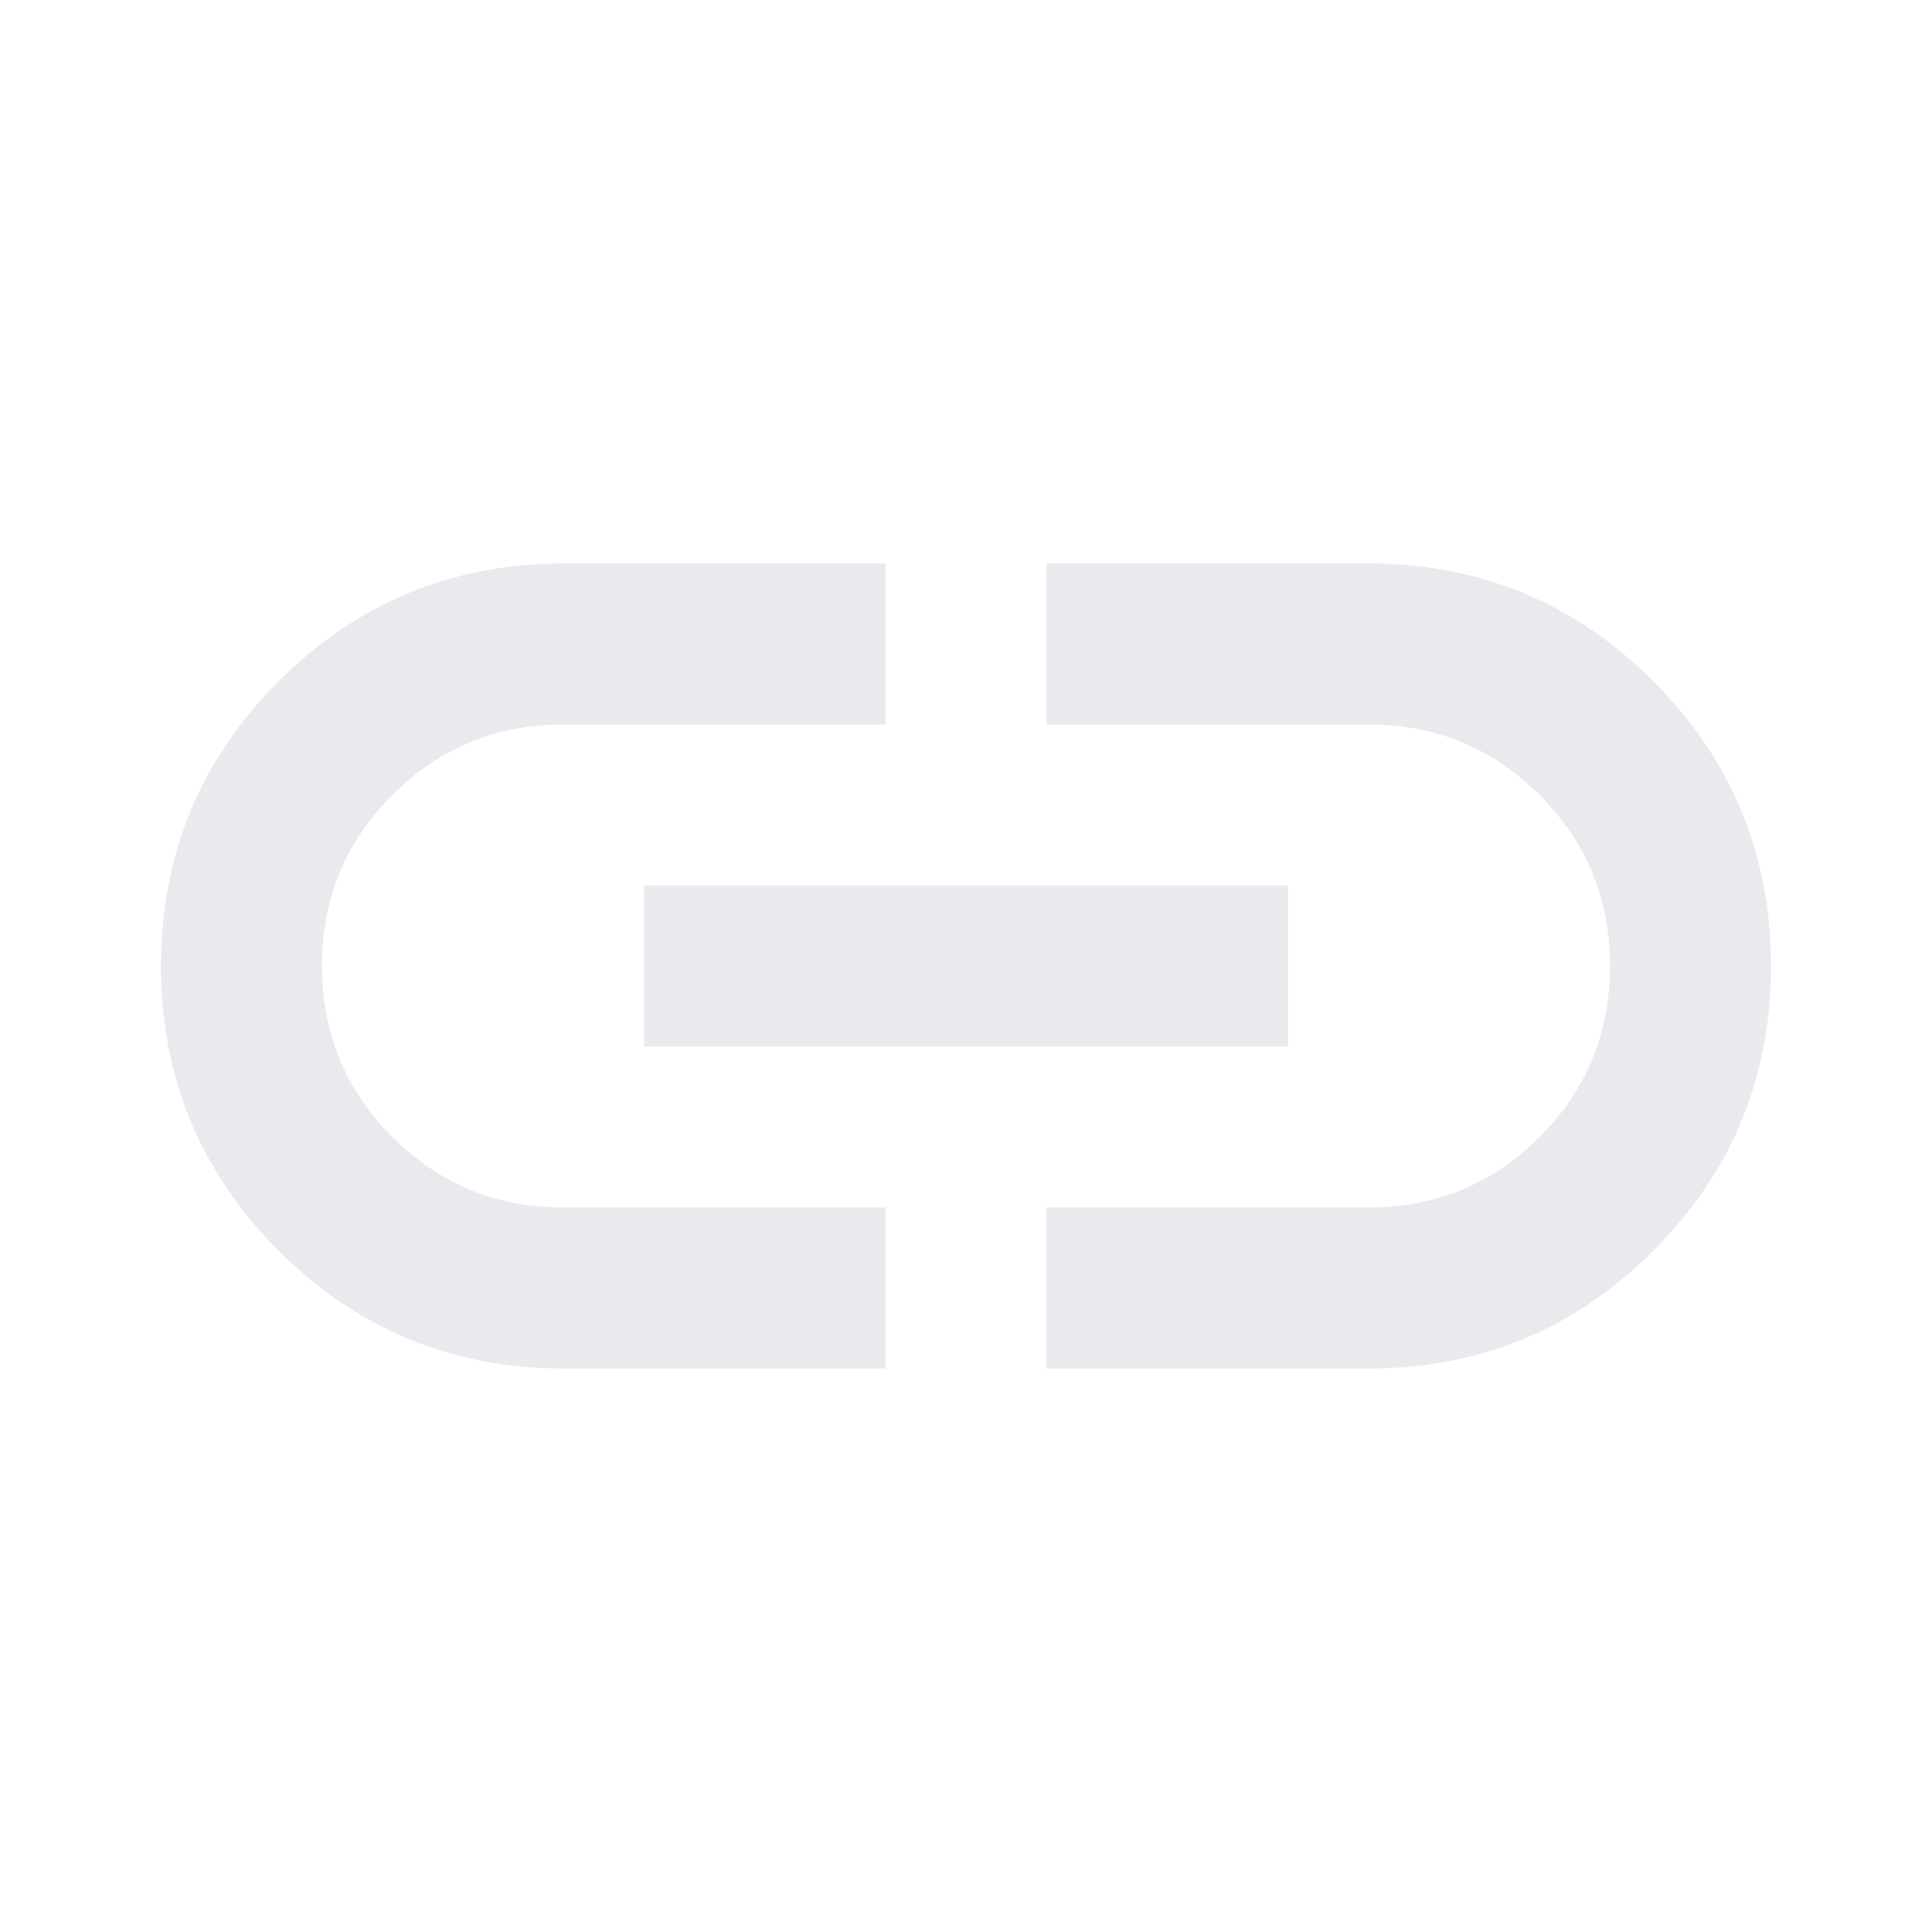
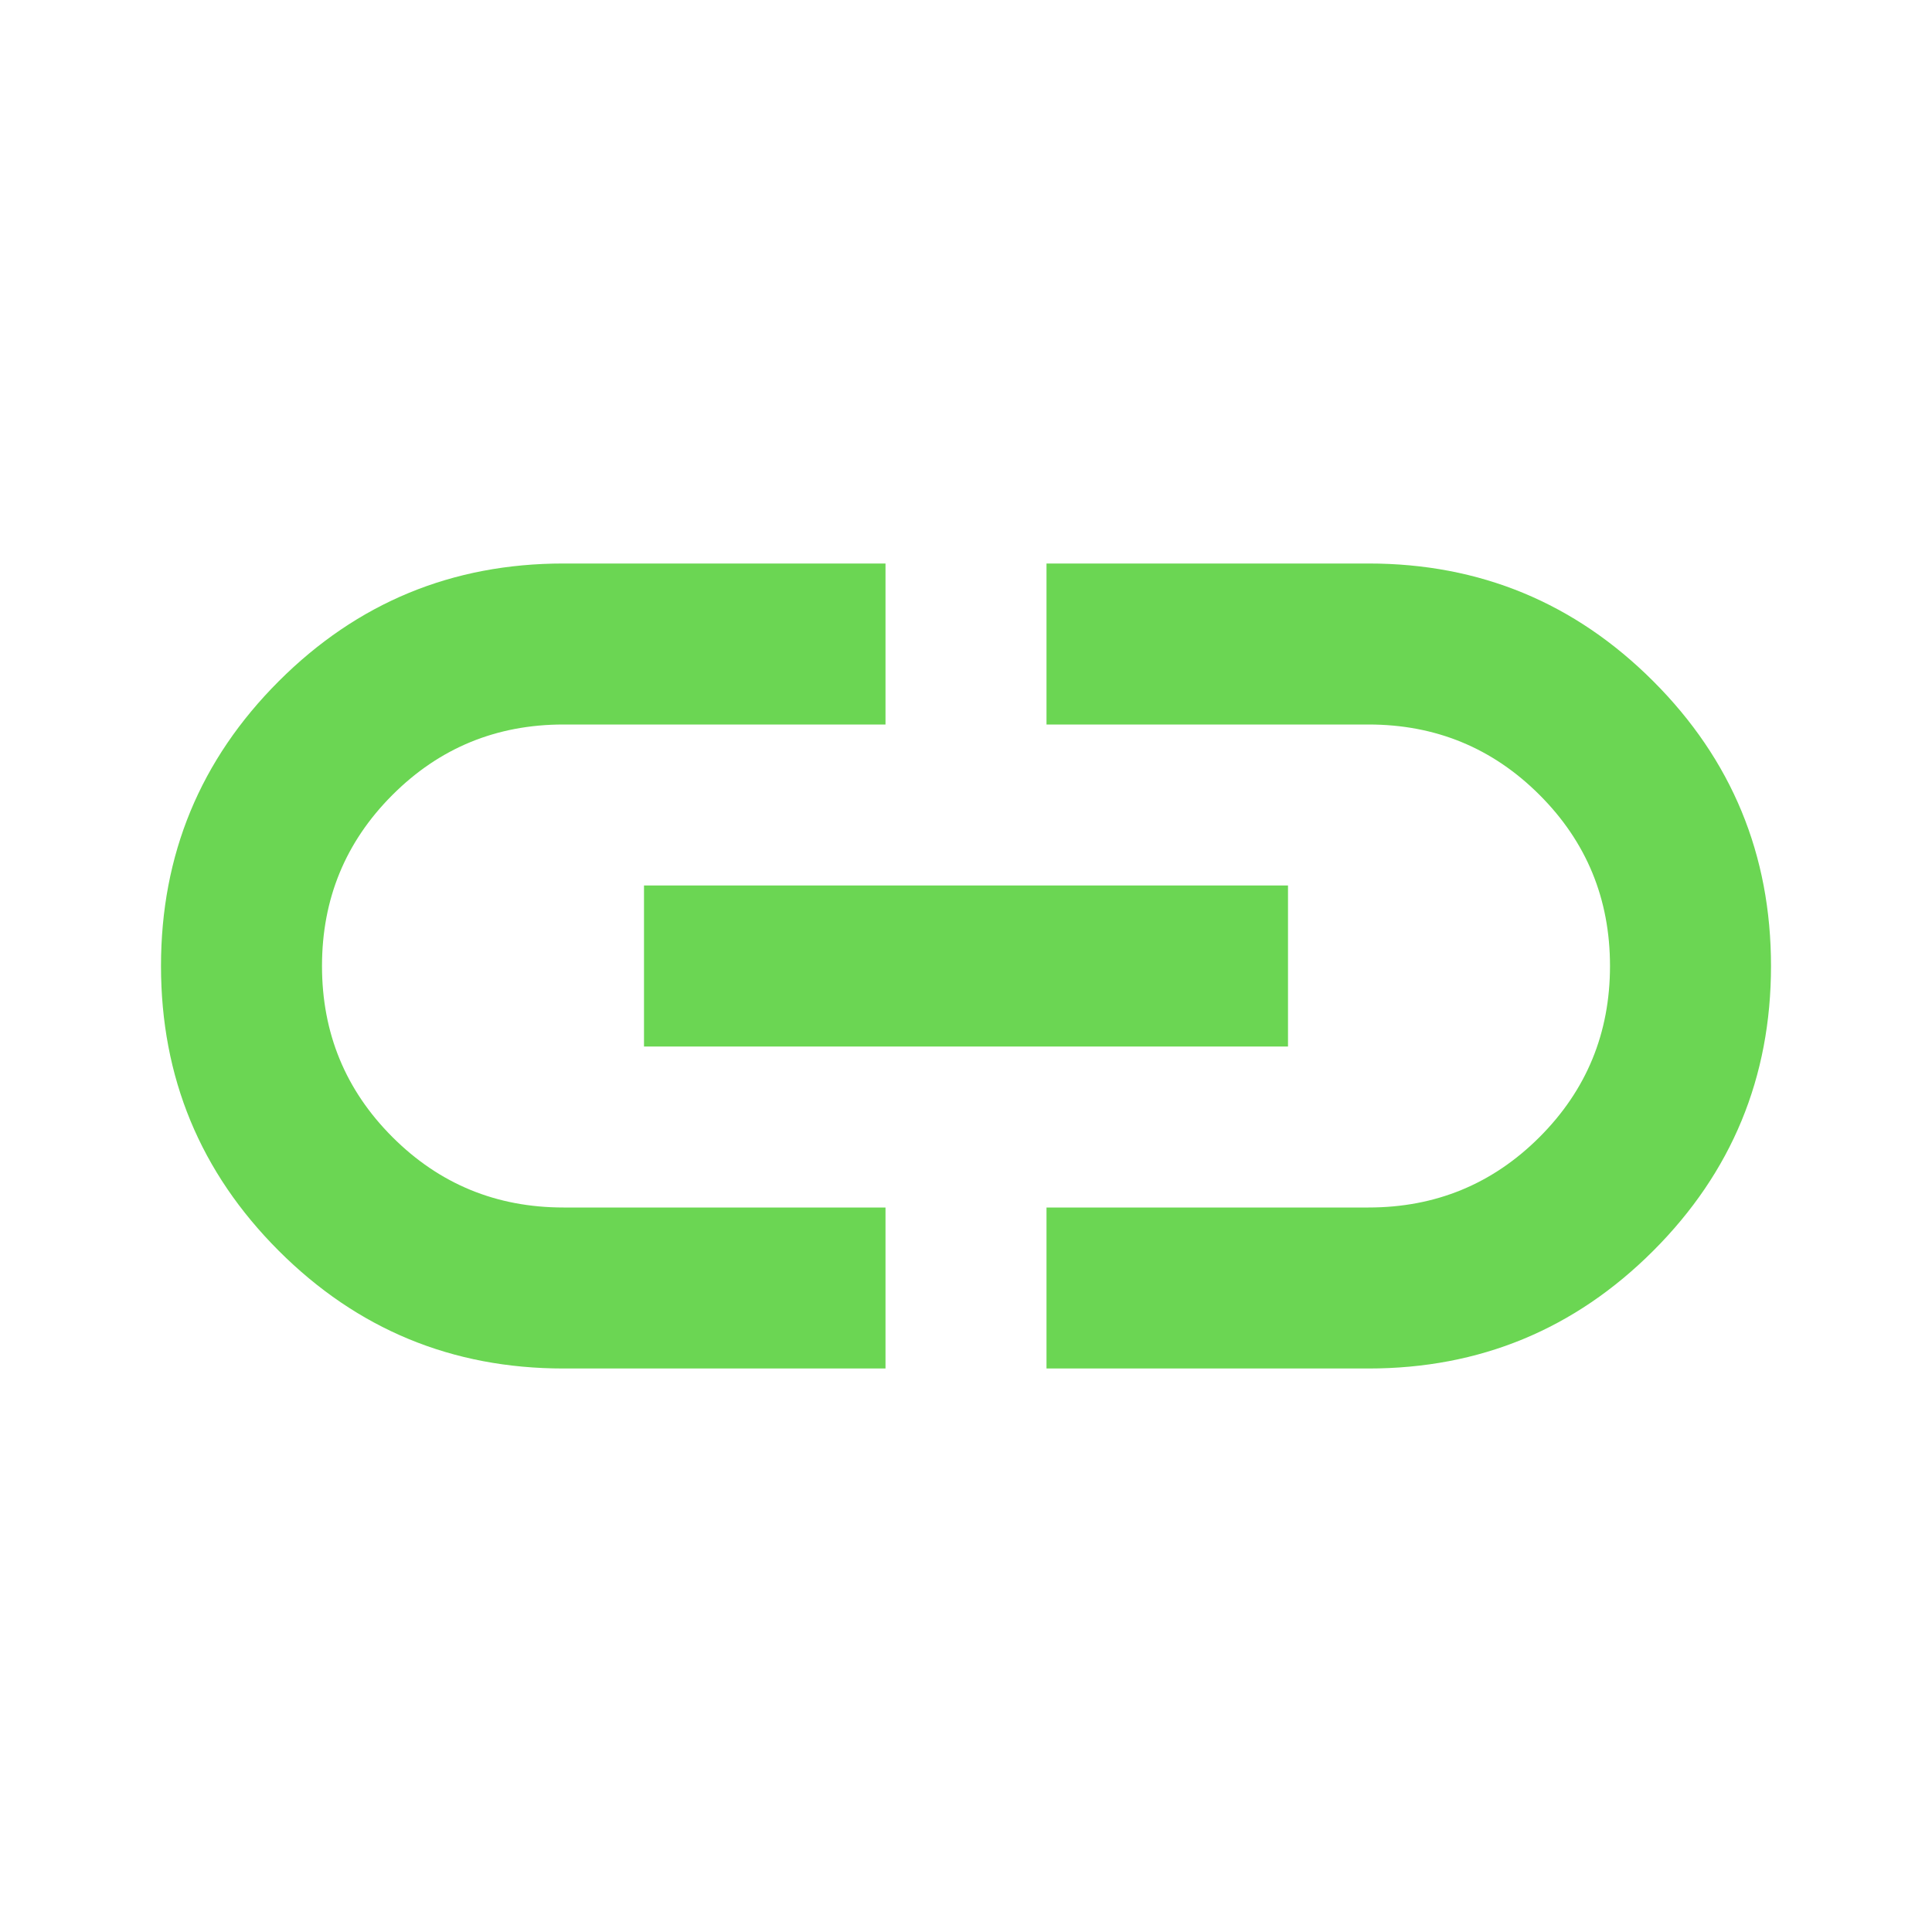
- <svg xmlns="http://www.w3.org/2000/svg" height="24px" viewBox="0 -960 960 960" width="24px" fill="#e8eaed">
+ <svg xmlns="http://www.w3.org/2000/svg" height="24px" viewBox="0 -960 960 960" width="24px" fill="#6BD653">
  <path d="M440-280H280q-83 0-141.5-58.5T80-480q0-83 58.5-141.5T280-680h160v80H280q-50 0-85 35t-35 85q0 50 35 85t85 35h160v80ZM320-440v-80h320v80H320Zm200 160v-80h160q50 0 85-35t35-85q0-50-35-85t-85-35H520v-80h160q83 0 141.5 58.5T880-480q0 83-58.5 141.5T680-280H520Z" />
</svg>
